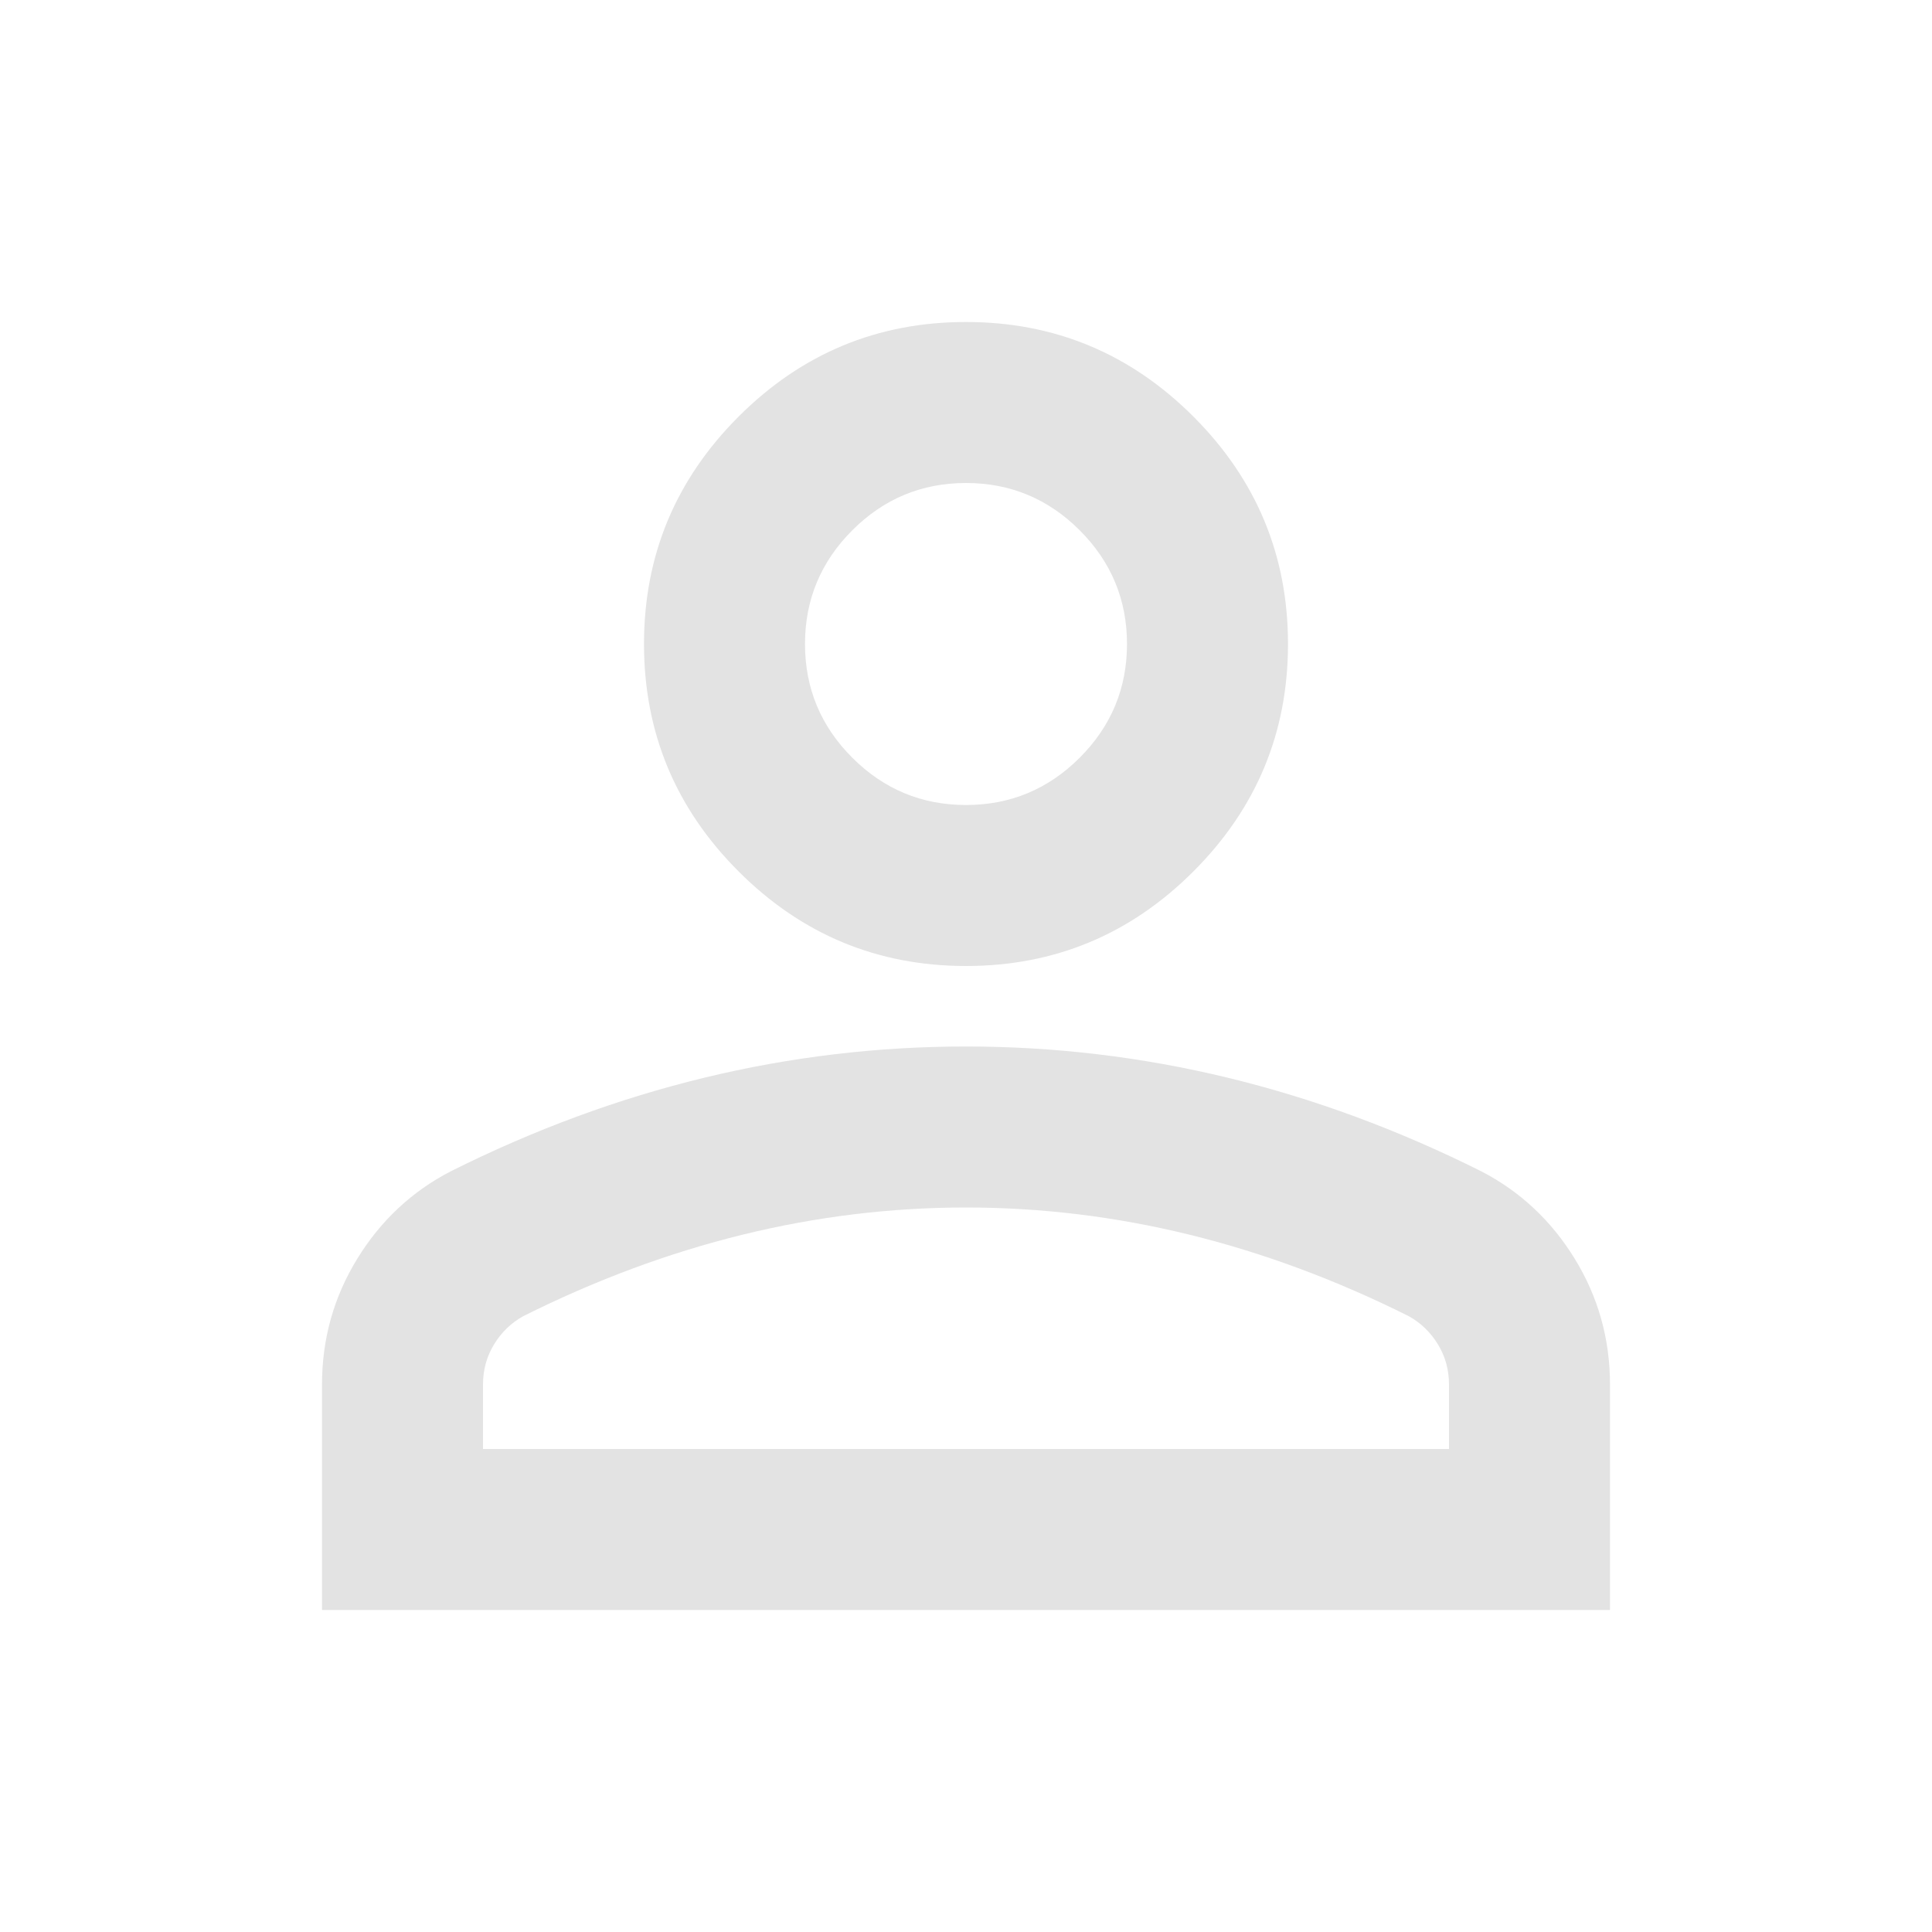
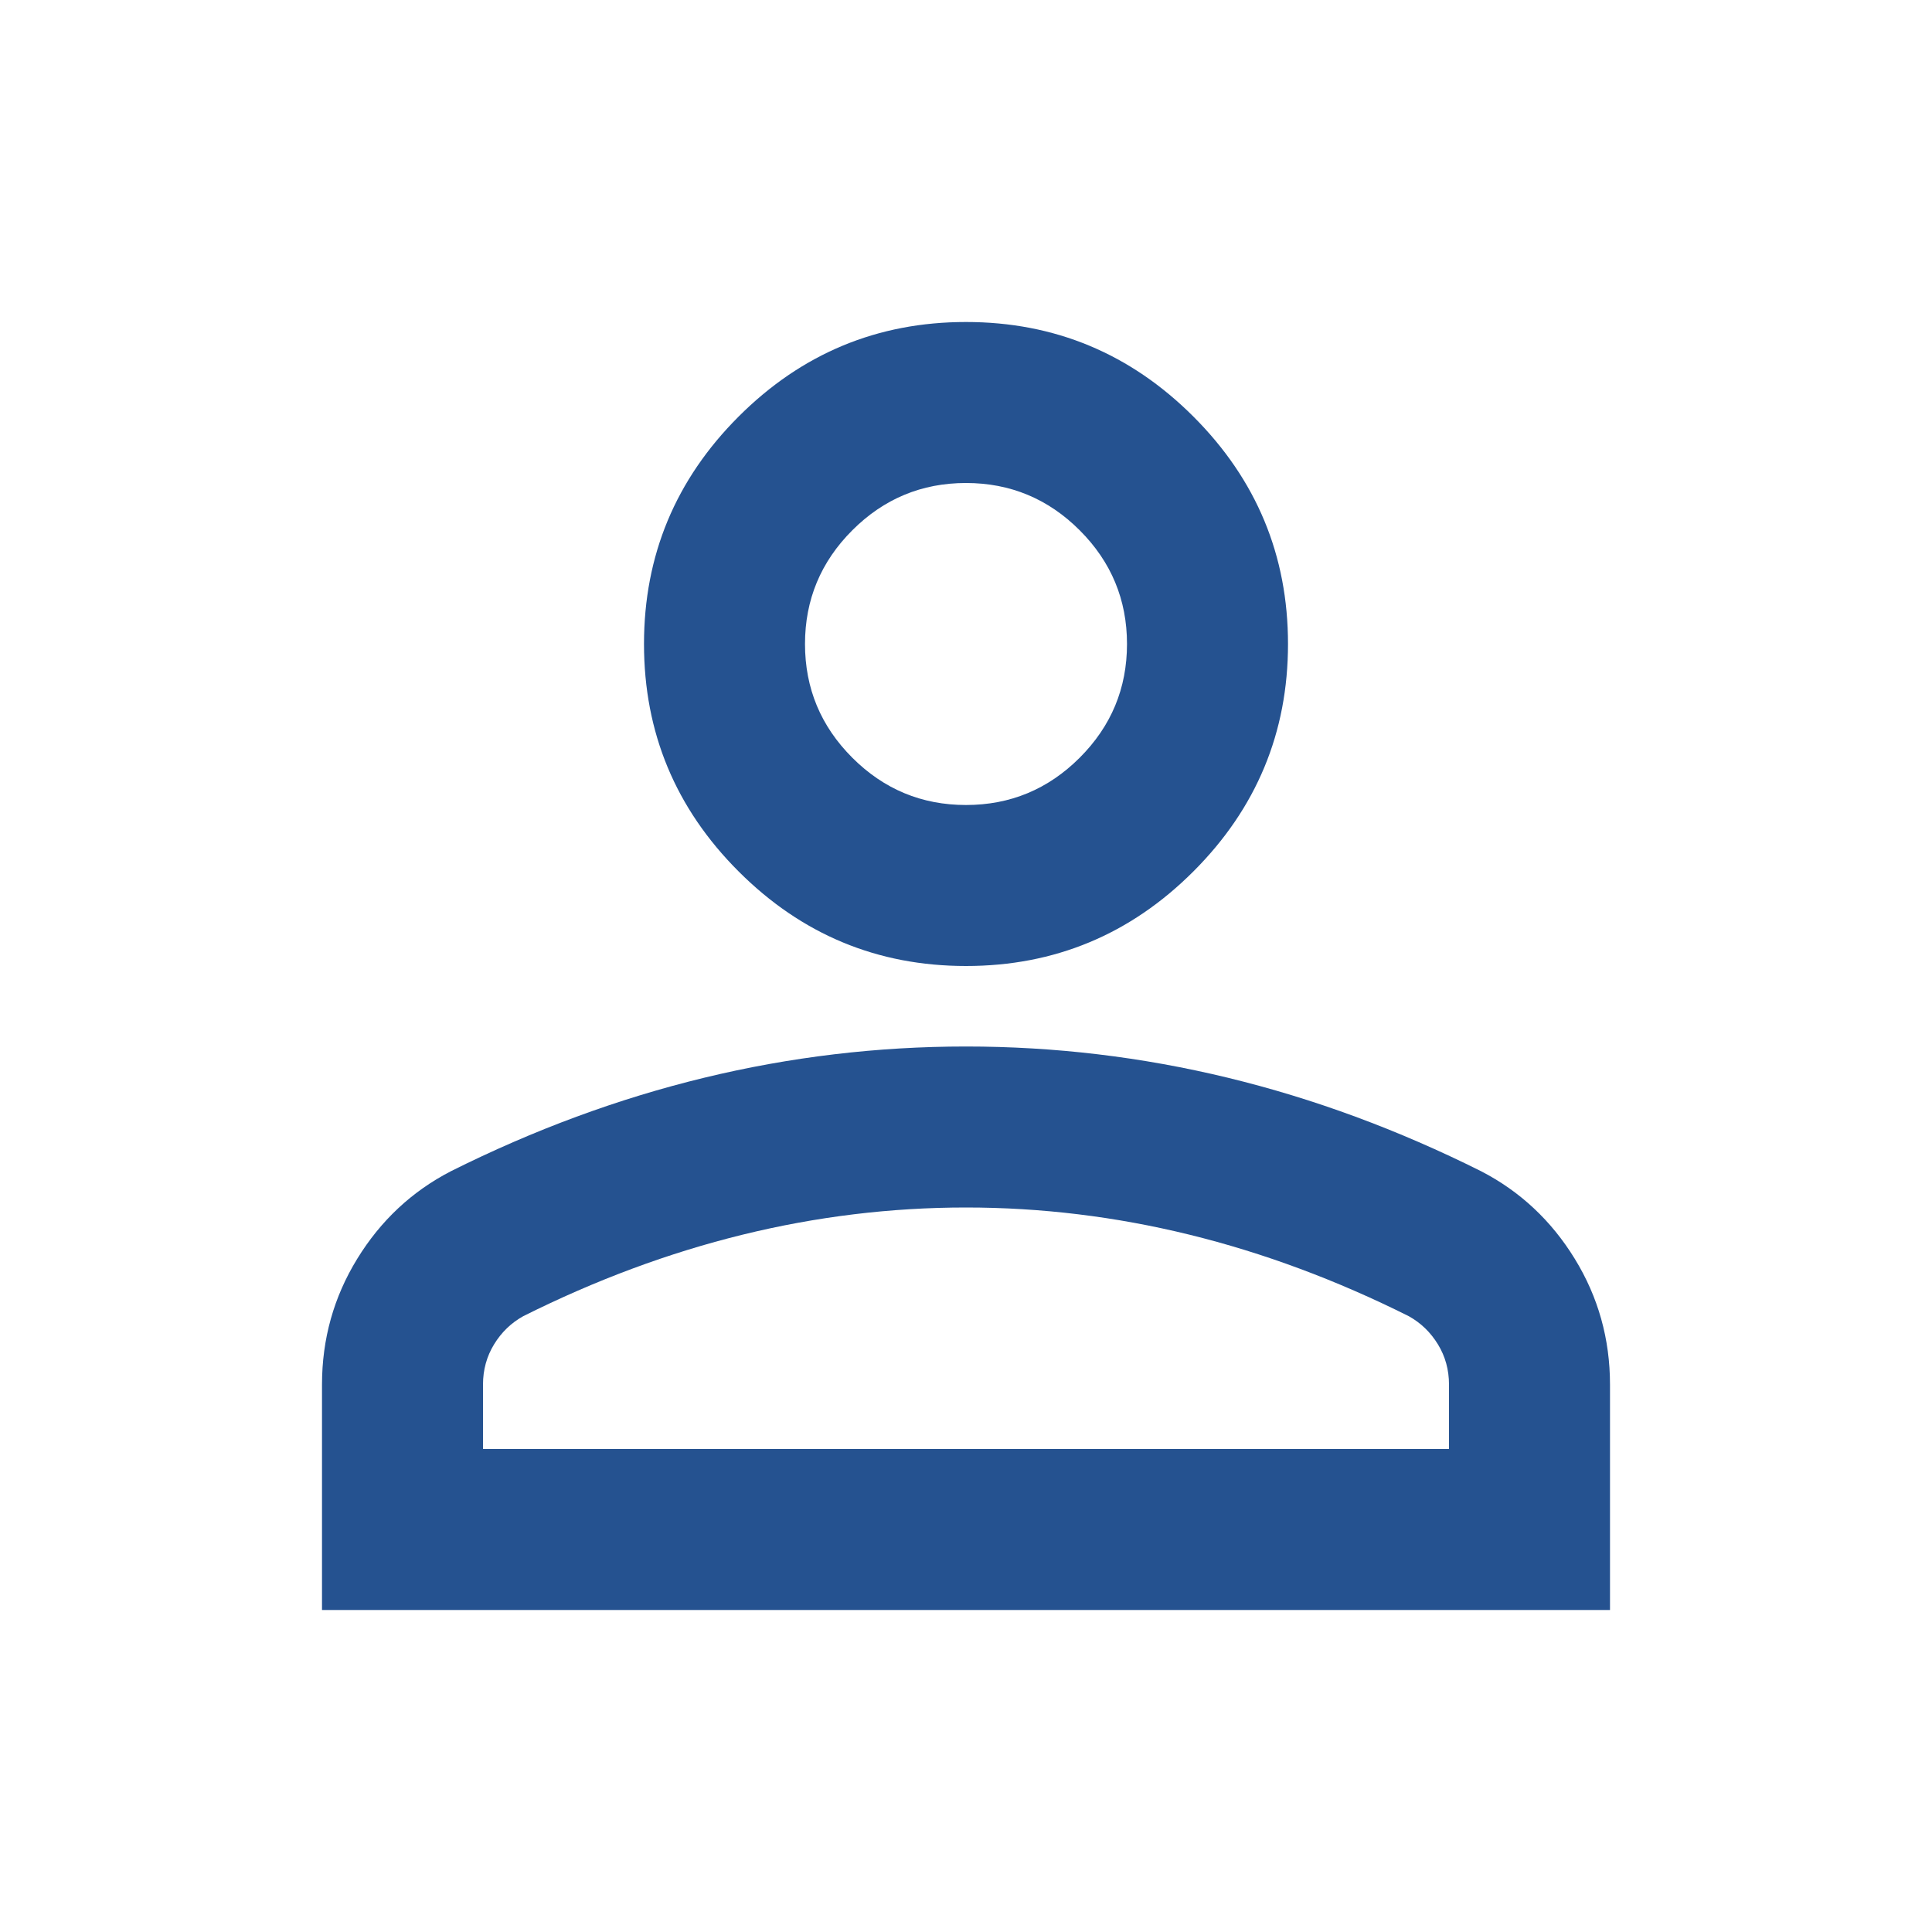
- <svg xmlns="http://www.w3.org/2000/svg" height="24px" viewBox="0 -960 960 960" width="24px" fill="#e3e3e3">
+ <svg xmlns="http://www.w3.org/2000/svg" height="24px" viewBox="0 -960 960 960" width="24px" fill="#255290">
  <path d="M367-527q-47-47-47-113t47-113q47-47 113-47t113 47q47 47 47 113t-47 113q-47 47-113 47t-113-47ZM160-160v-112q0-34 17.5-62.5T224-378q62-31 126-46.5T480-440q66 0 130 15.5T736-378q29 15 46.5 43.5T800-272v112H160Zm80-80h480v-32q0-11-5.5-20T700-306q-54-27-109-40.5T480-360q-56 0-111 13.5T260-306q-9 5-14.5 14t-5.5 20v32Zm296.5-343.5Q560-607 560-640t-23.5-56.5Q513-720 480-720t-56.5 23.5Q400-673 400-640t23.5 56.5Q447-560 480-560t56.5-23.5ZM480-640Zm0 400Z" />
</svg>
